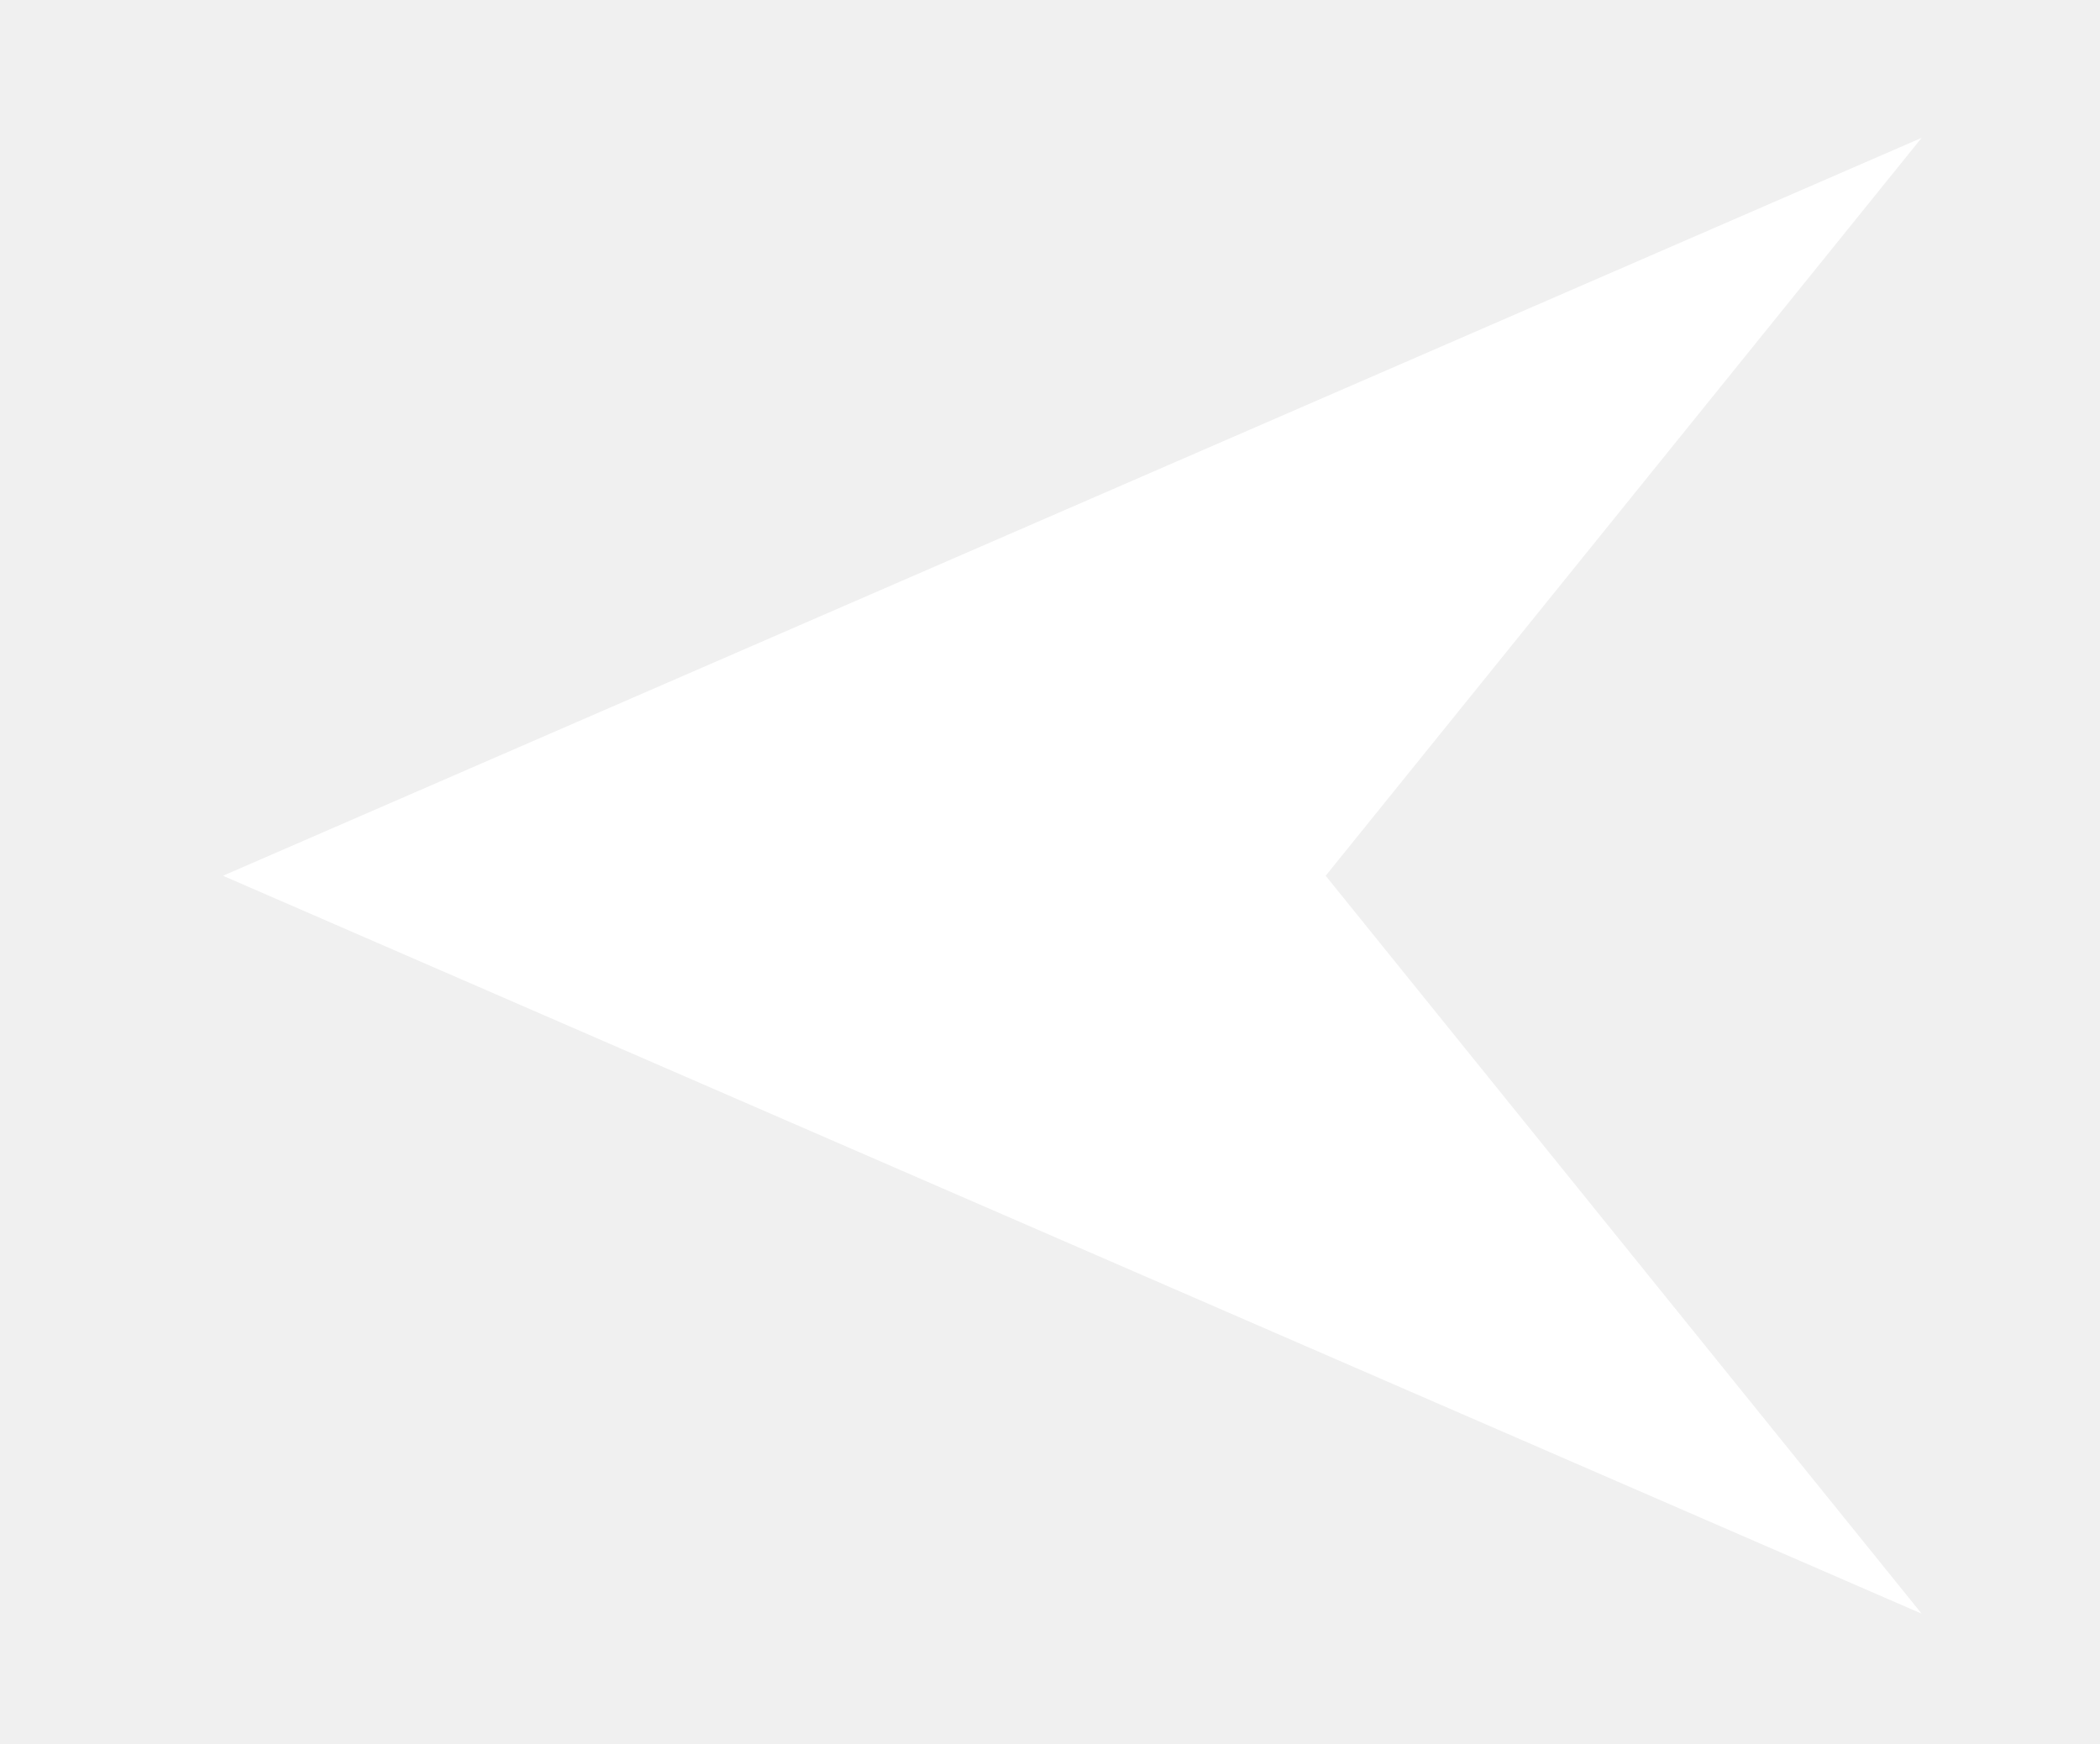
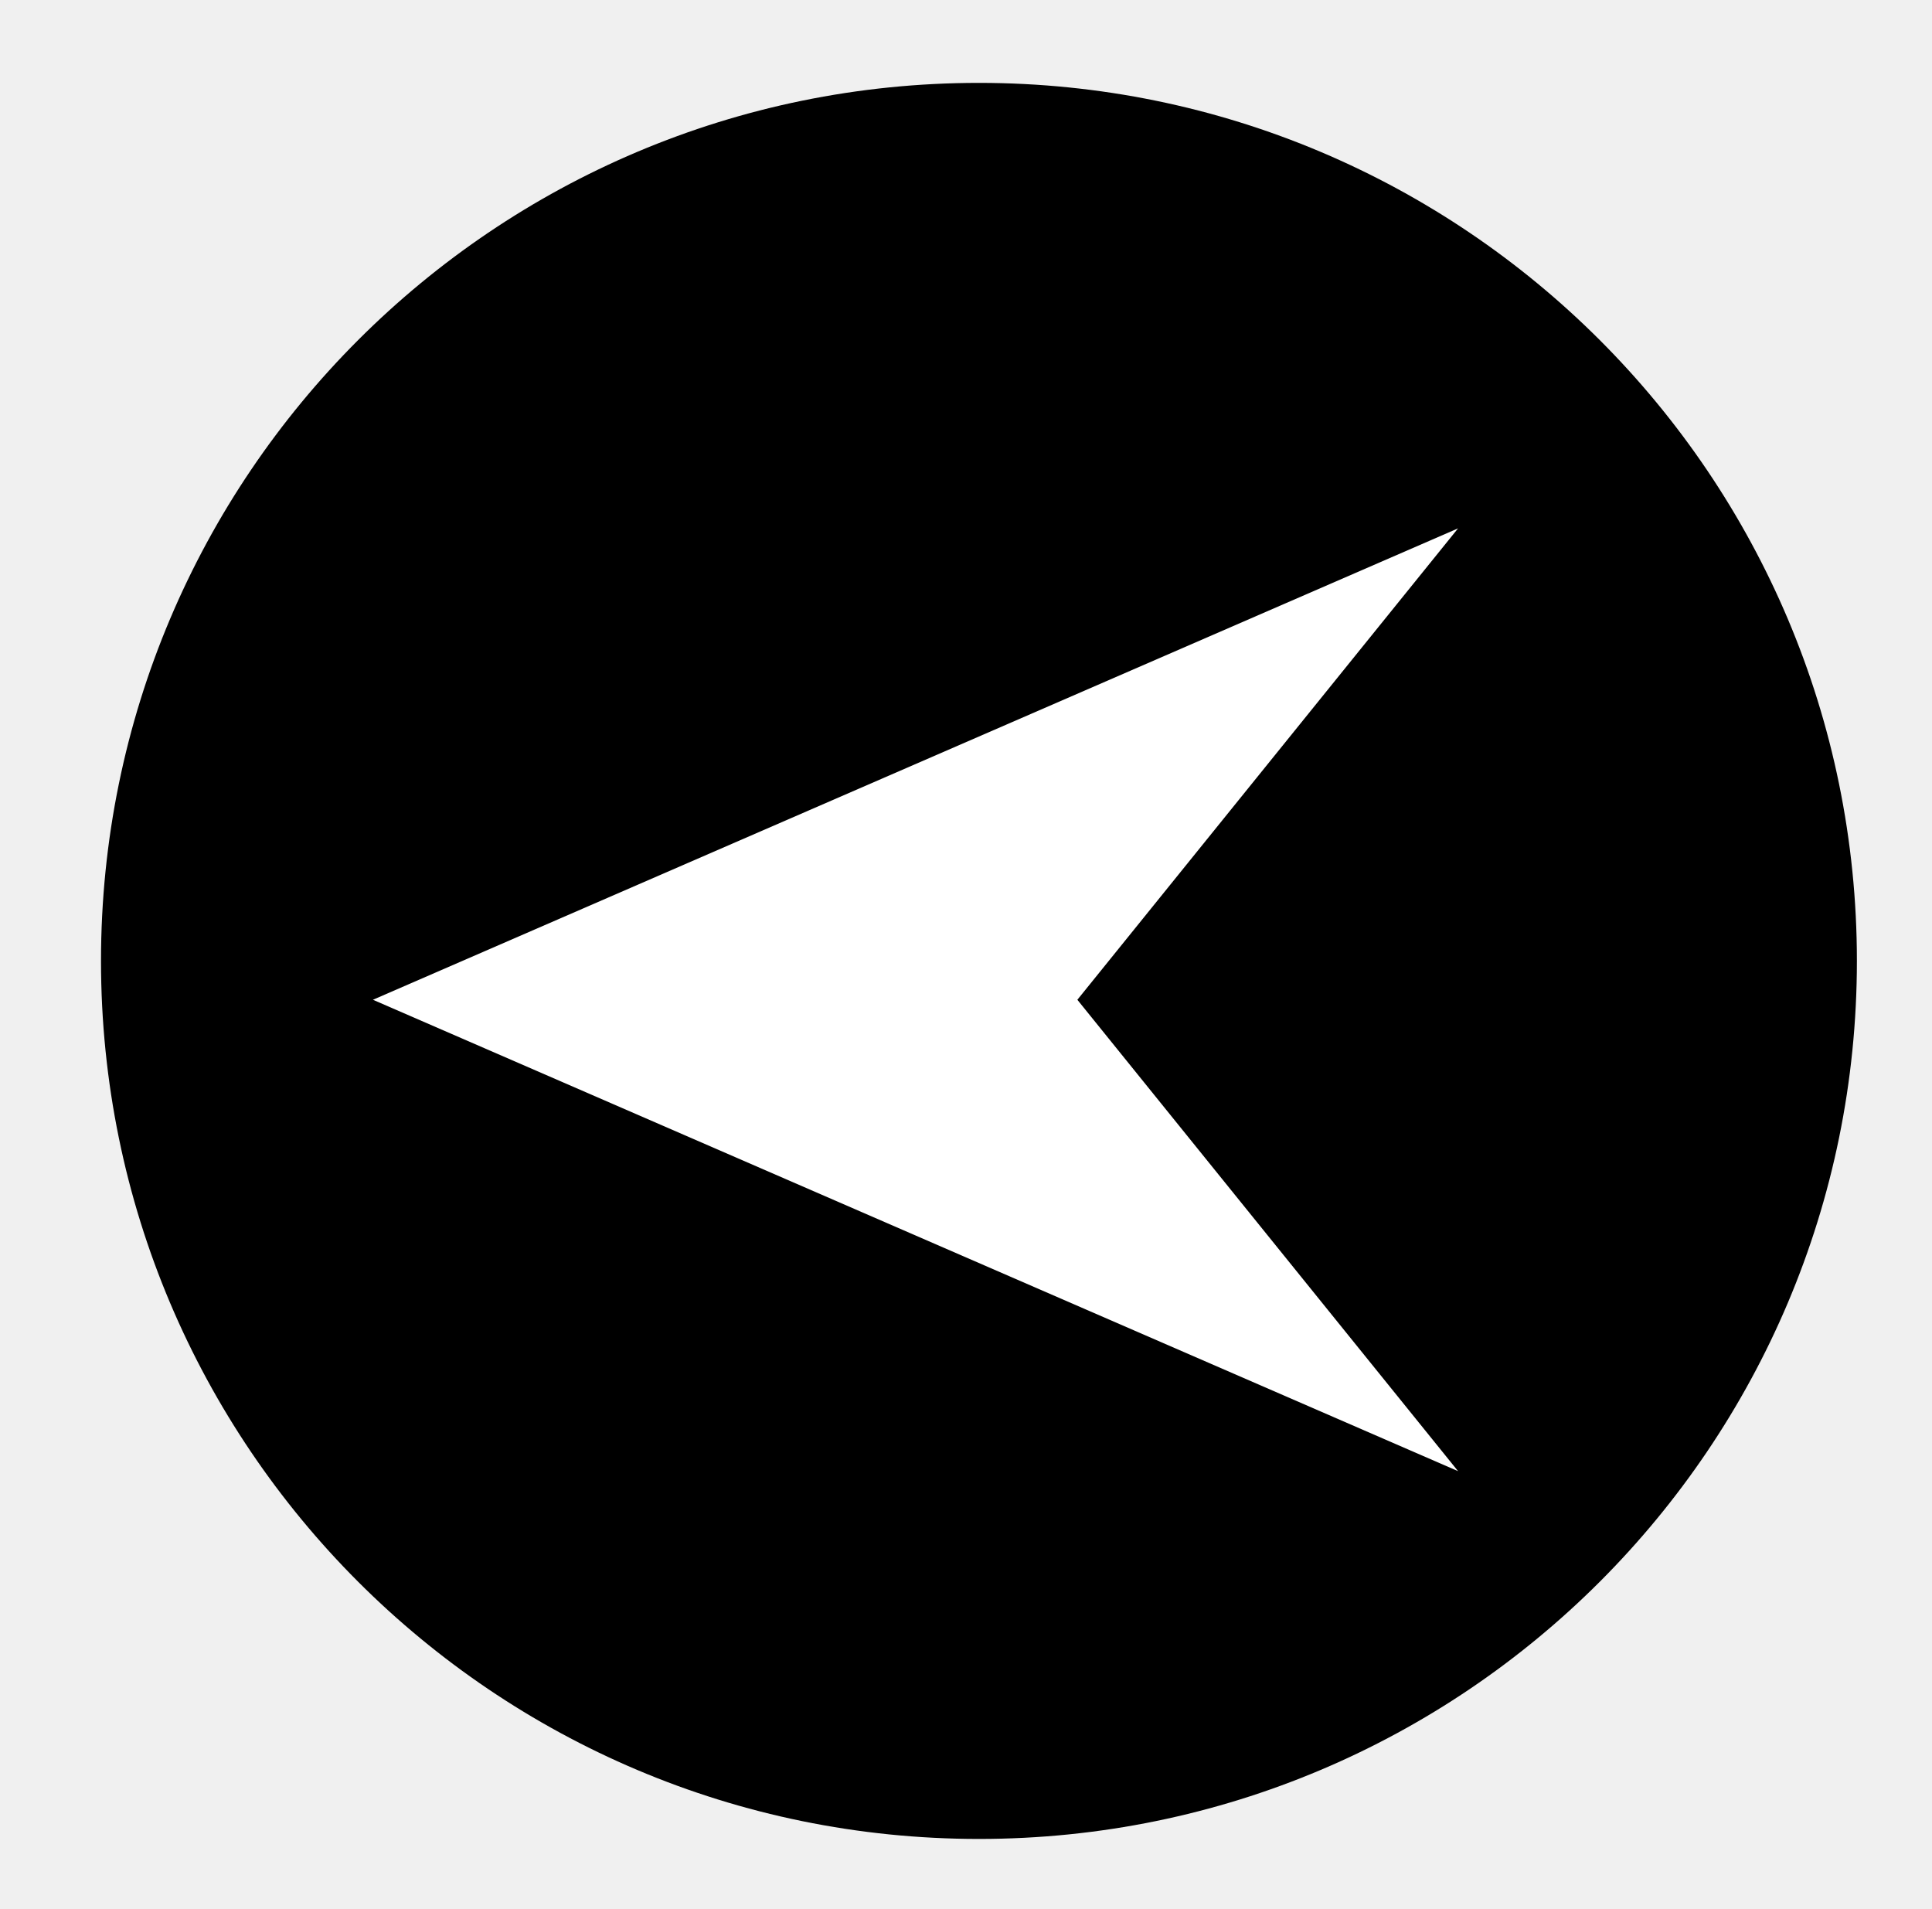
- <svg xmlns="http://www.w3.org/2000/svg" version="1.1" id="Layer_1" x="0px" y="0px" viewBox="0 0 51.8 43" enable-background="new 0 0 51.8 43" xml:space="preserve">
-   <polygon fill="#FFFFFF" points="47.4,39.8 5.5,21.6 47.4,3.4 32.7,21.6 " />
+ <svg xmlns="http://www.w3.org/2000/svg" version="1.1" id="Layer_1" x="0px" y="0px" viewBox="0 0 74.6 73.7" style="enable-background:new 0 0 74.6 73.7;" xml:space="preserve">
+   <style type="text/css">
+ 	.st0{fill:#FFFFFF;}
+ </style>
+   <circle cx="37.8" cy="37.1" r="33.9" />
+   <polygon class="st0" points="56.3,56.8 14.4,38.6 56.3,20.4 41.6,38.6 " />
</svg>
